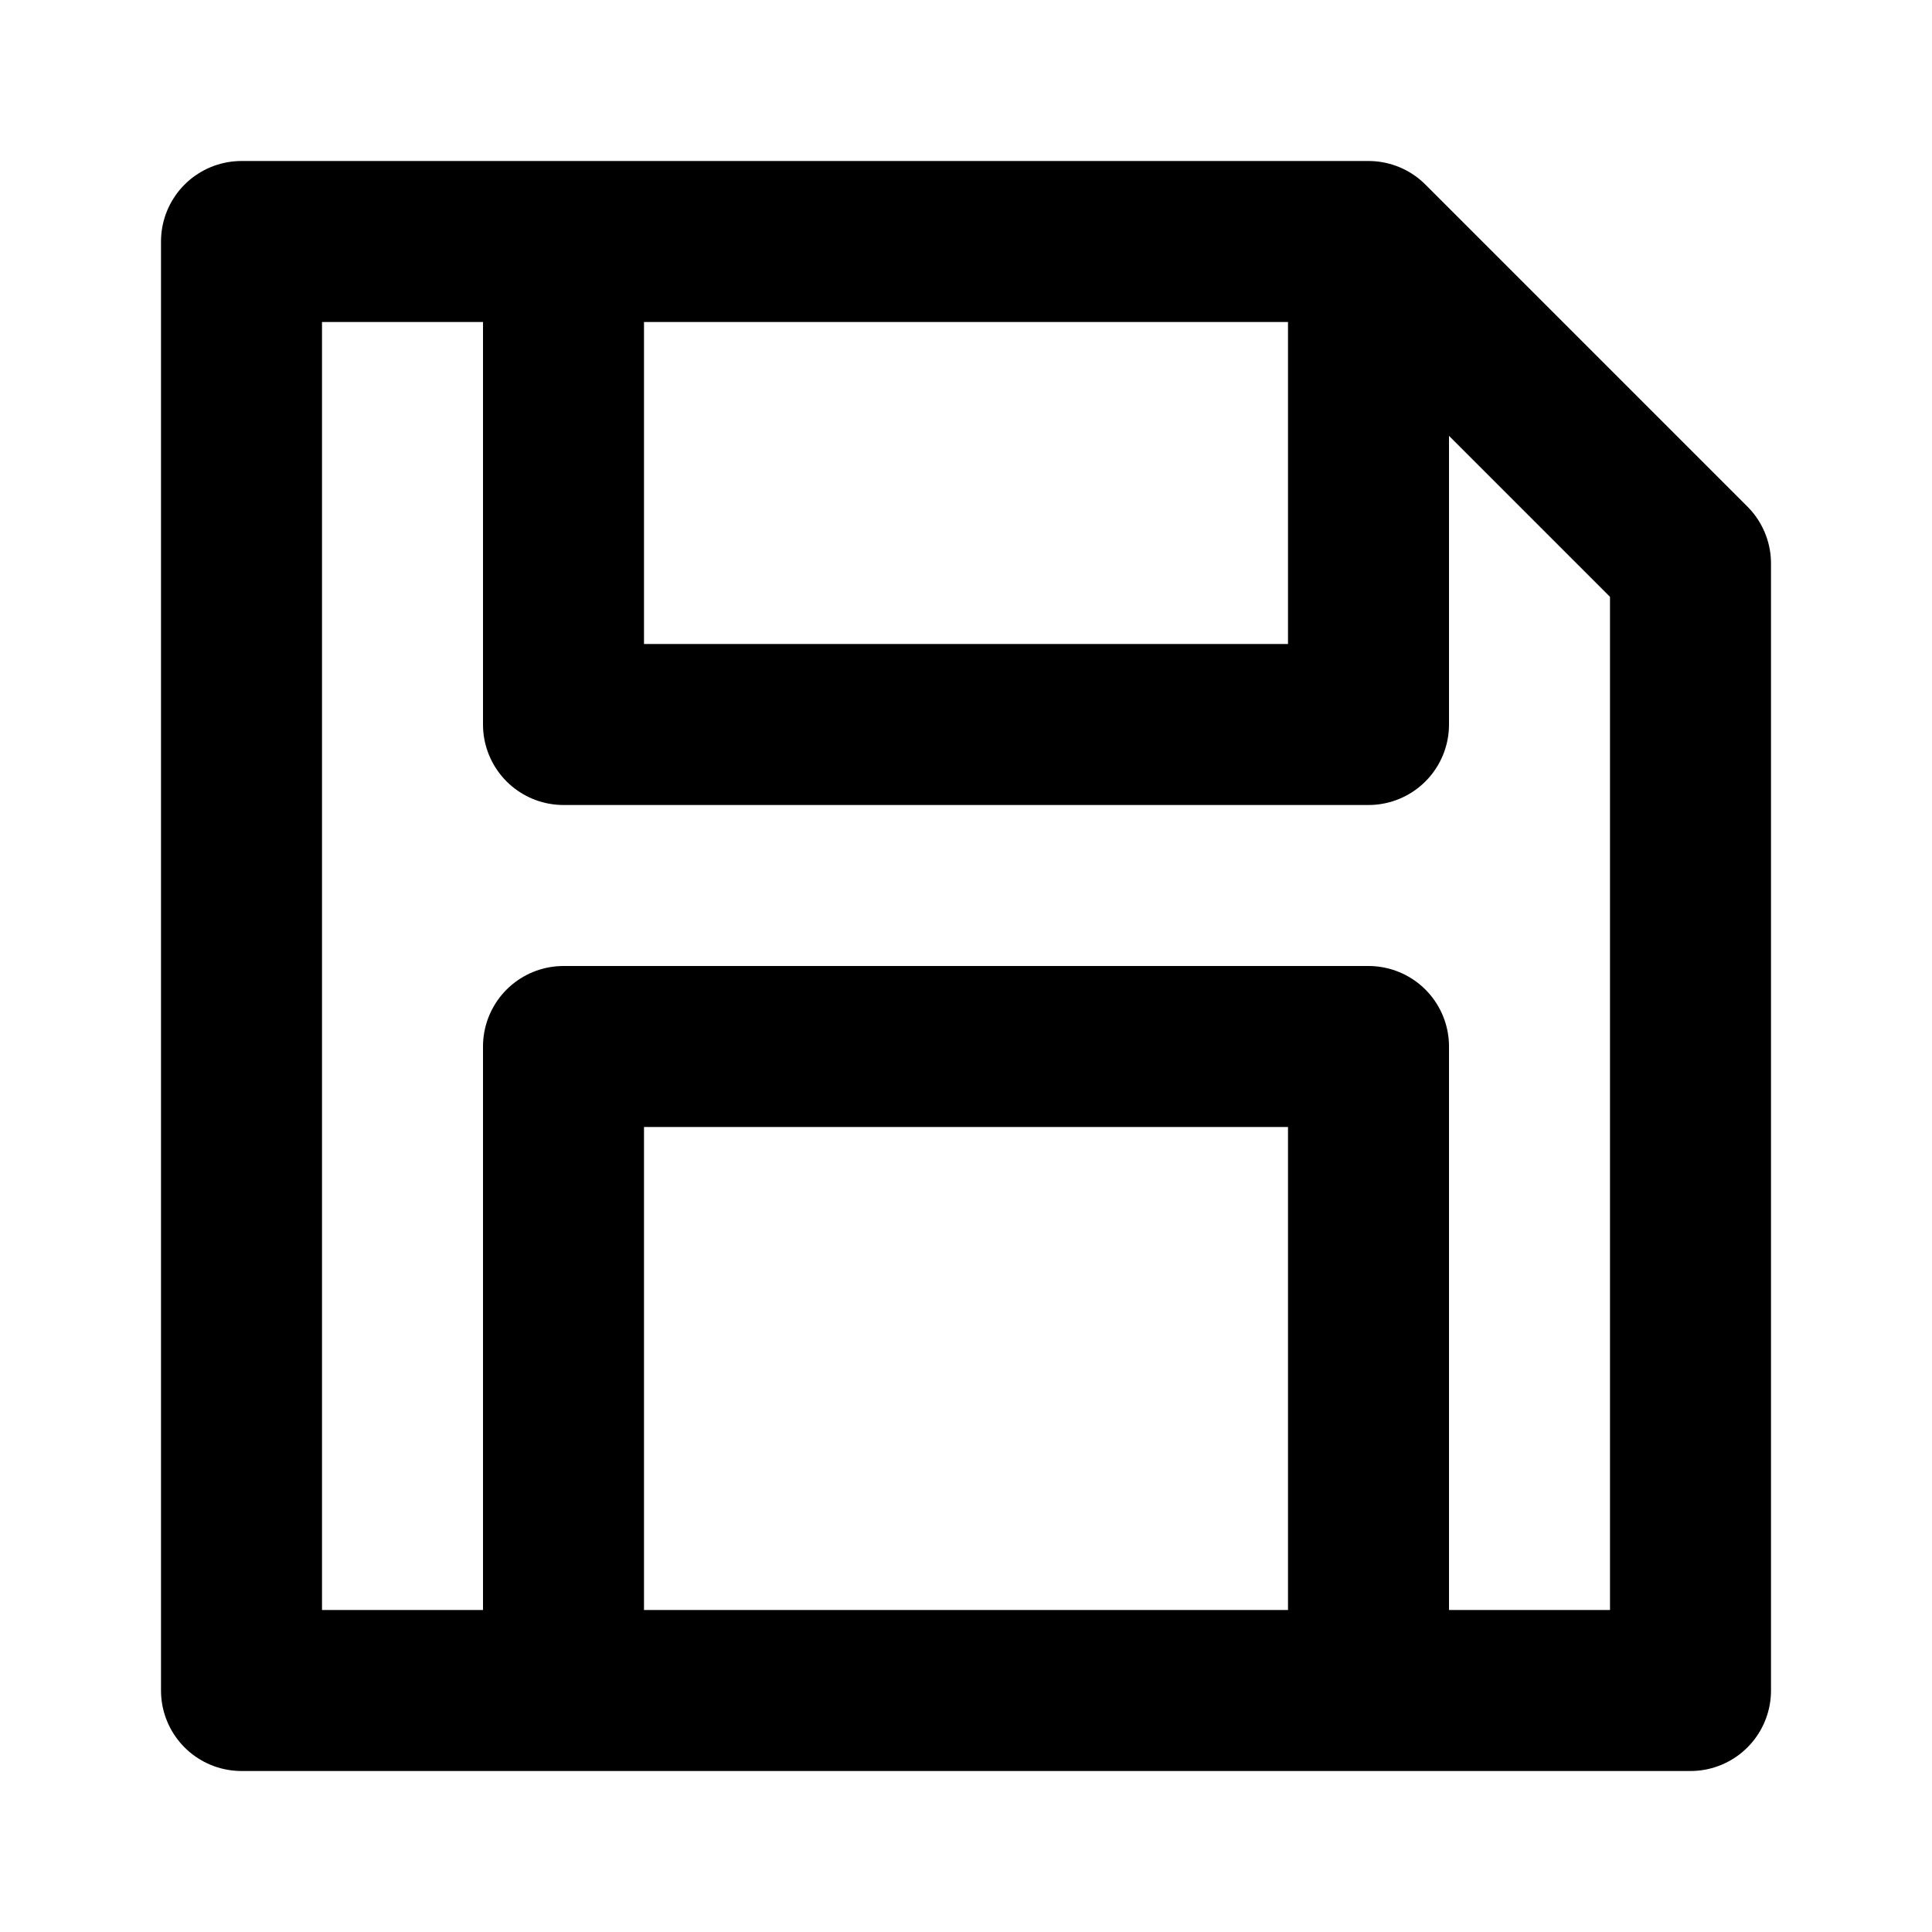
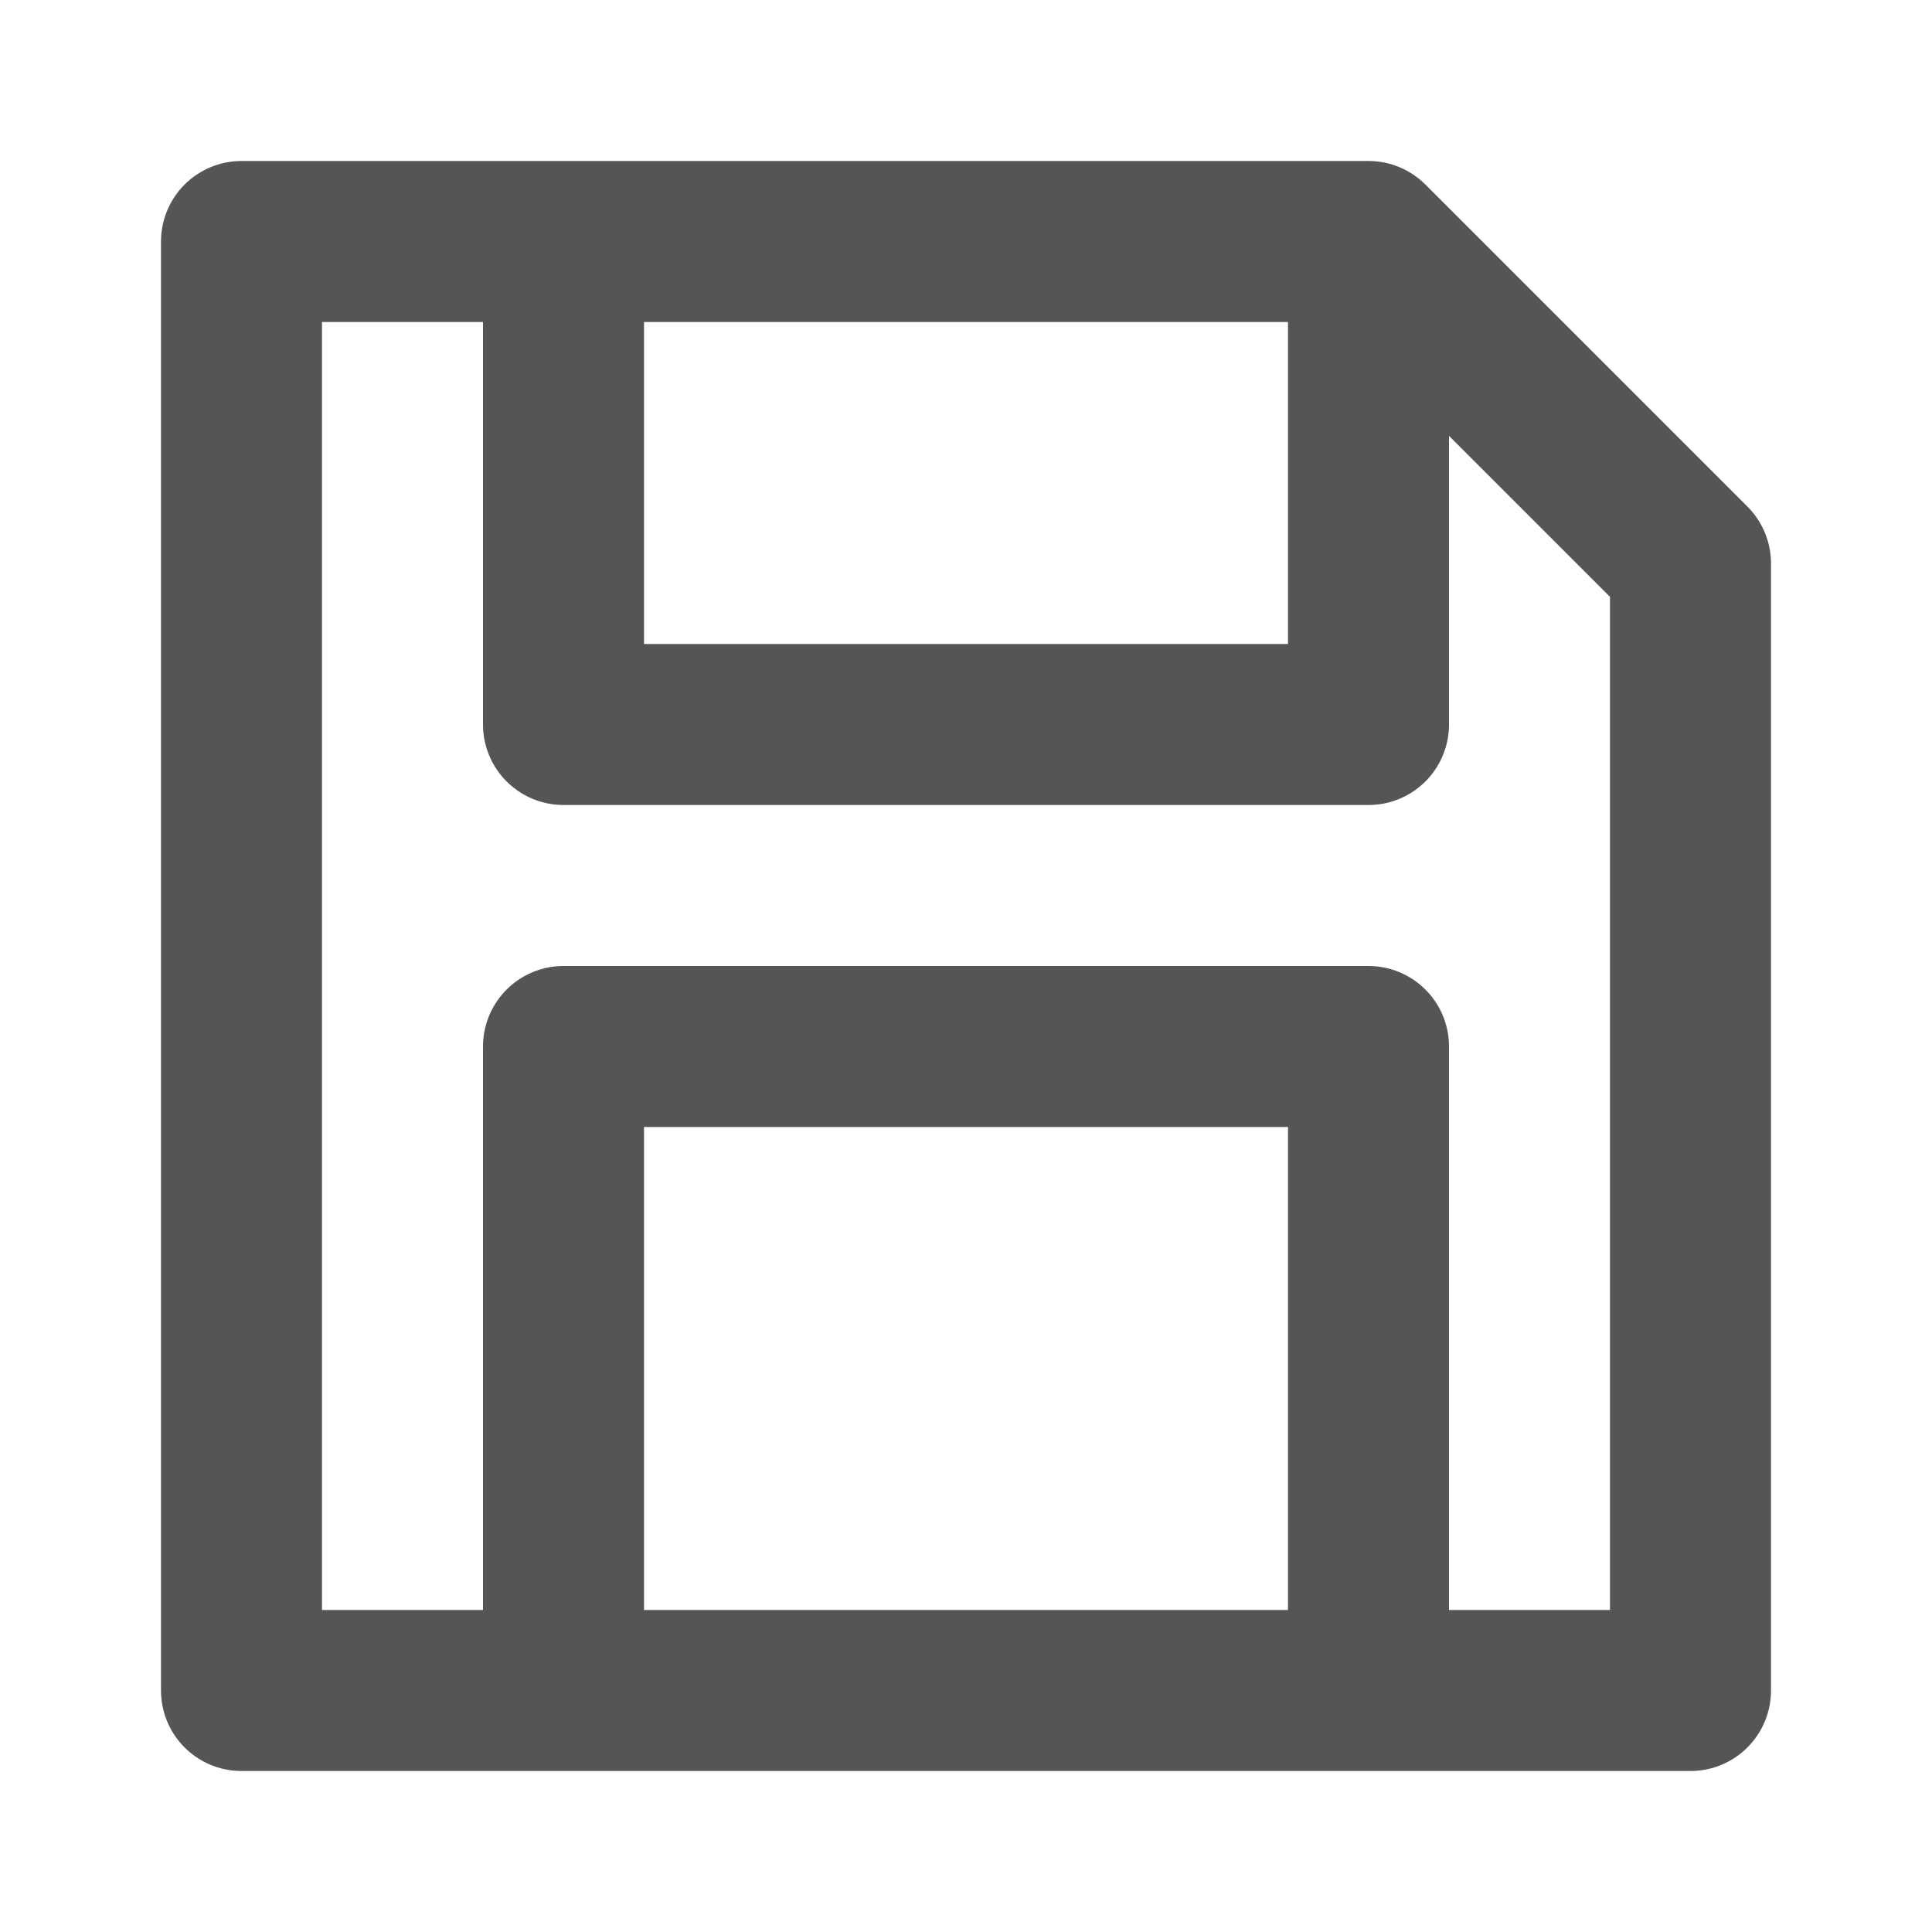
<svg xmlns="http://www.w3.org/2000/svg" viewBox="0 0 24 24" fill="none" stroke="currentColor" stroke-width="2" stroke-linejoin="round">
+   <style>:root{color:#555}@media(prefers-color-scheme:dark){:root{color:#bbb}}</style>
  <path d="M4 3h13l4 4v14H3V3zM7 3v6h10V3M7 21v-8h10v8" />
</svg>
